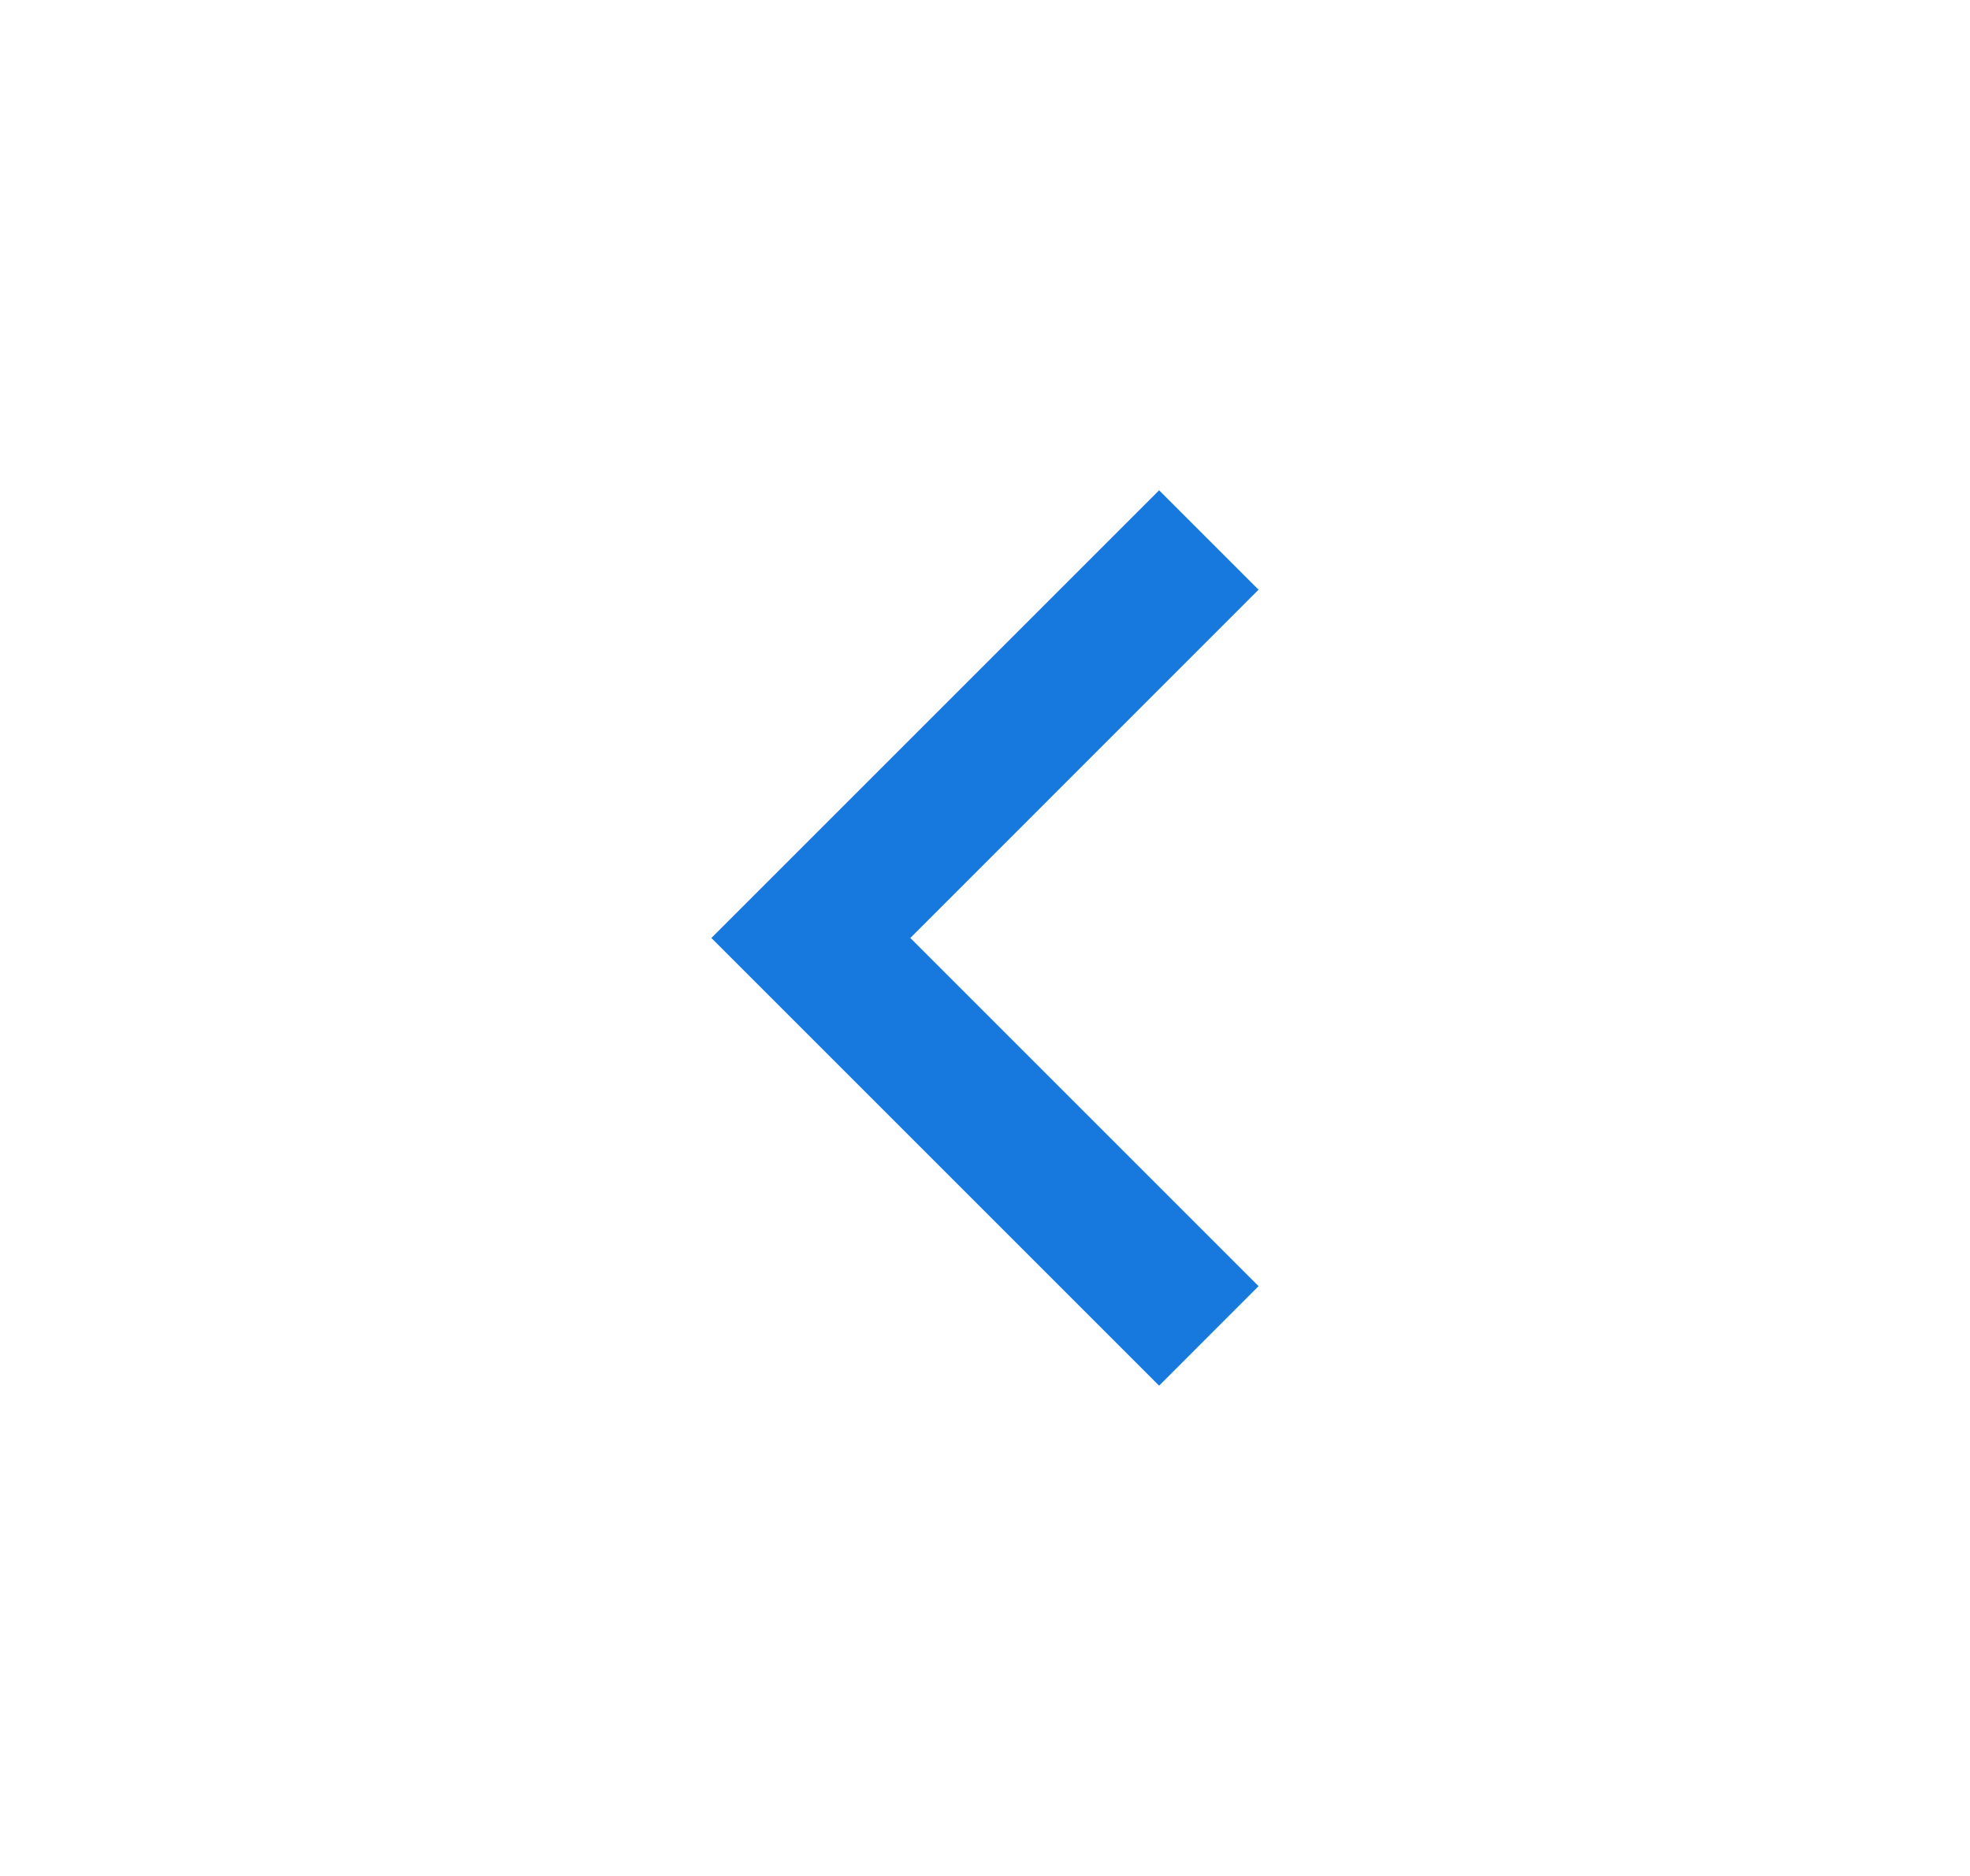
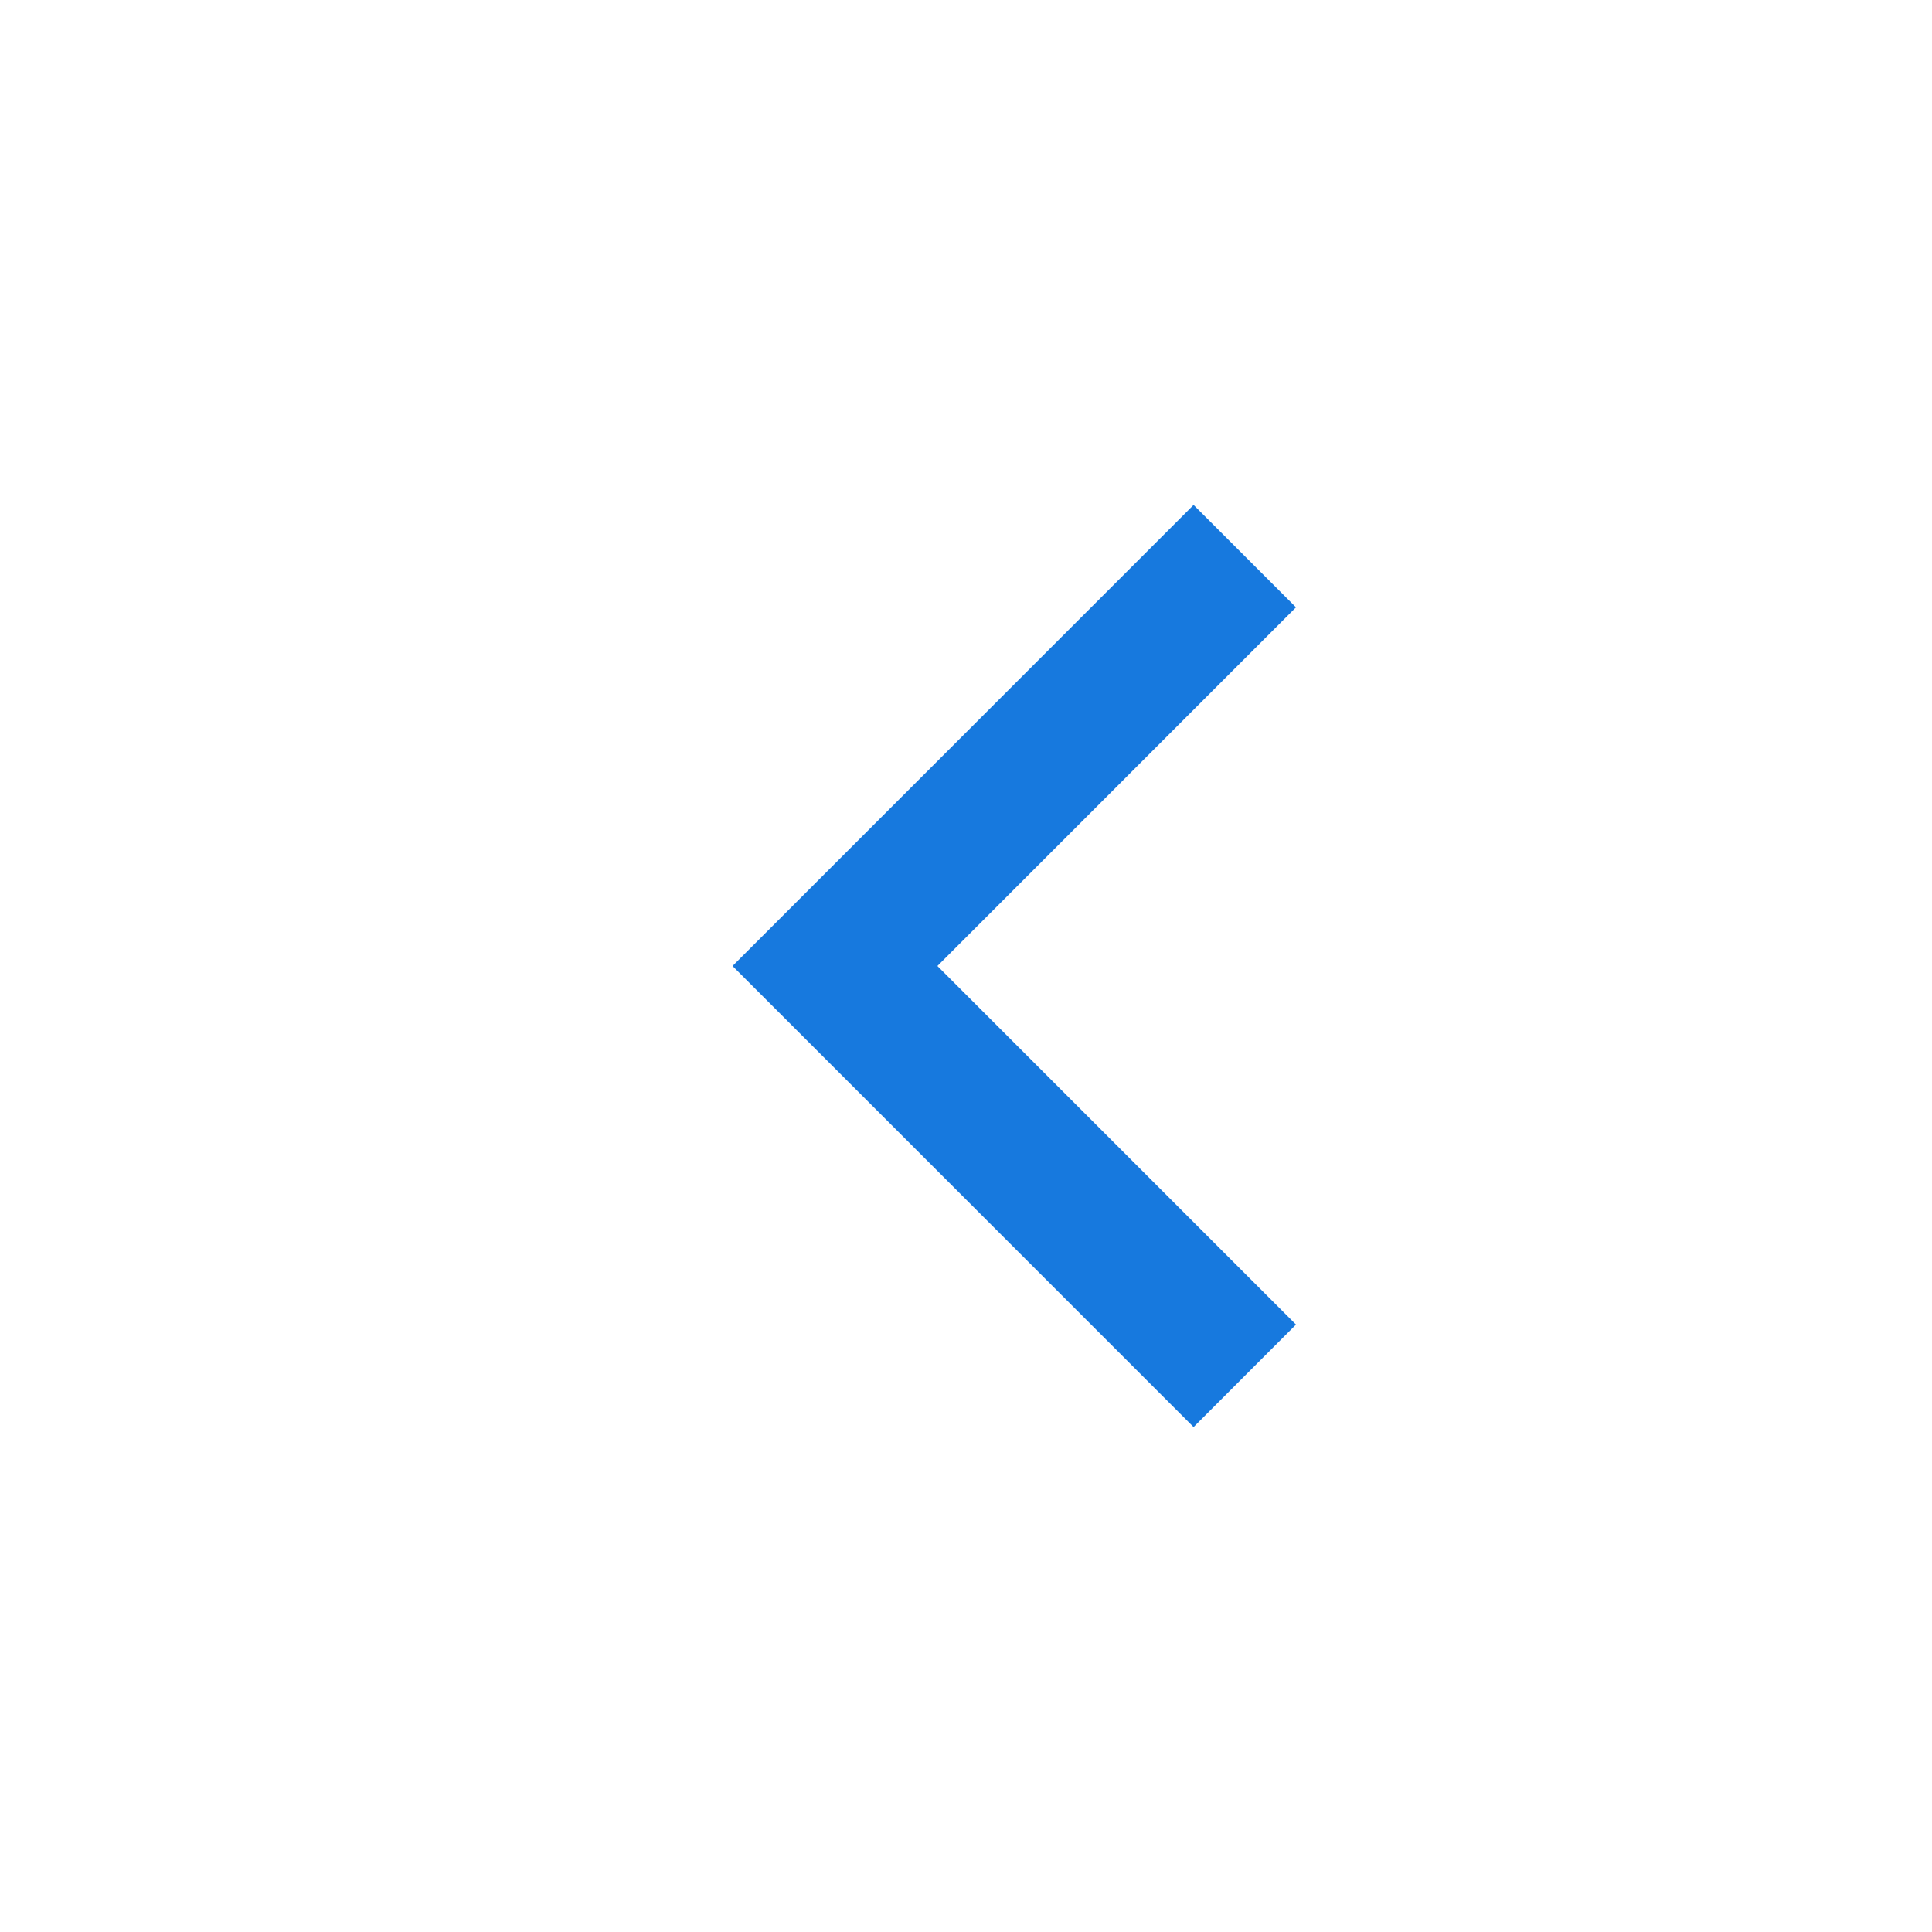
- <svg xmlns="http://www.w3.org/2000/svg" width="21" height="20" viewBox="0 0 21 20" fill="none">
+ <svg xmlns="http://www.w3.org/2000/svg" width="20" height="20" viewBox="0 0 20 20" fill="none">
  <g id="arrow-left-s-line">
    <path id="Vector" d="M9.704 10L13.416 13.712L12.356 14.773L7.583 10L12.356 5.227L13.416 6.287L9.704 10Z" fill="#1779DE" />
  </g>
</svg>
